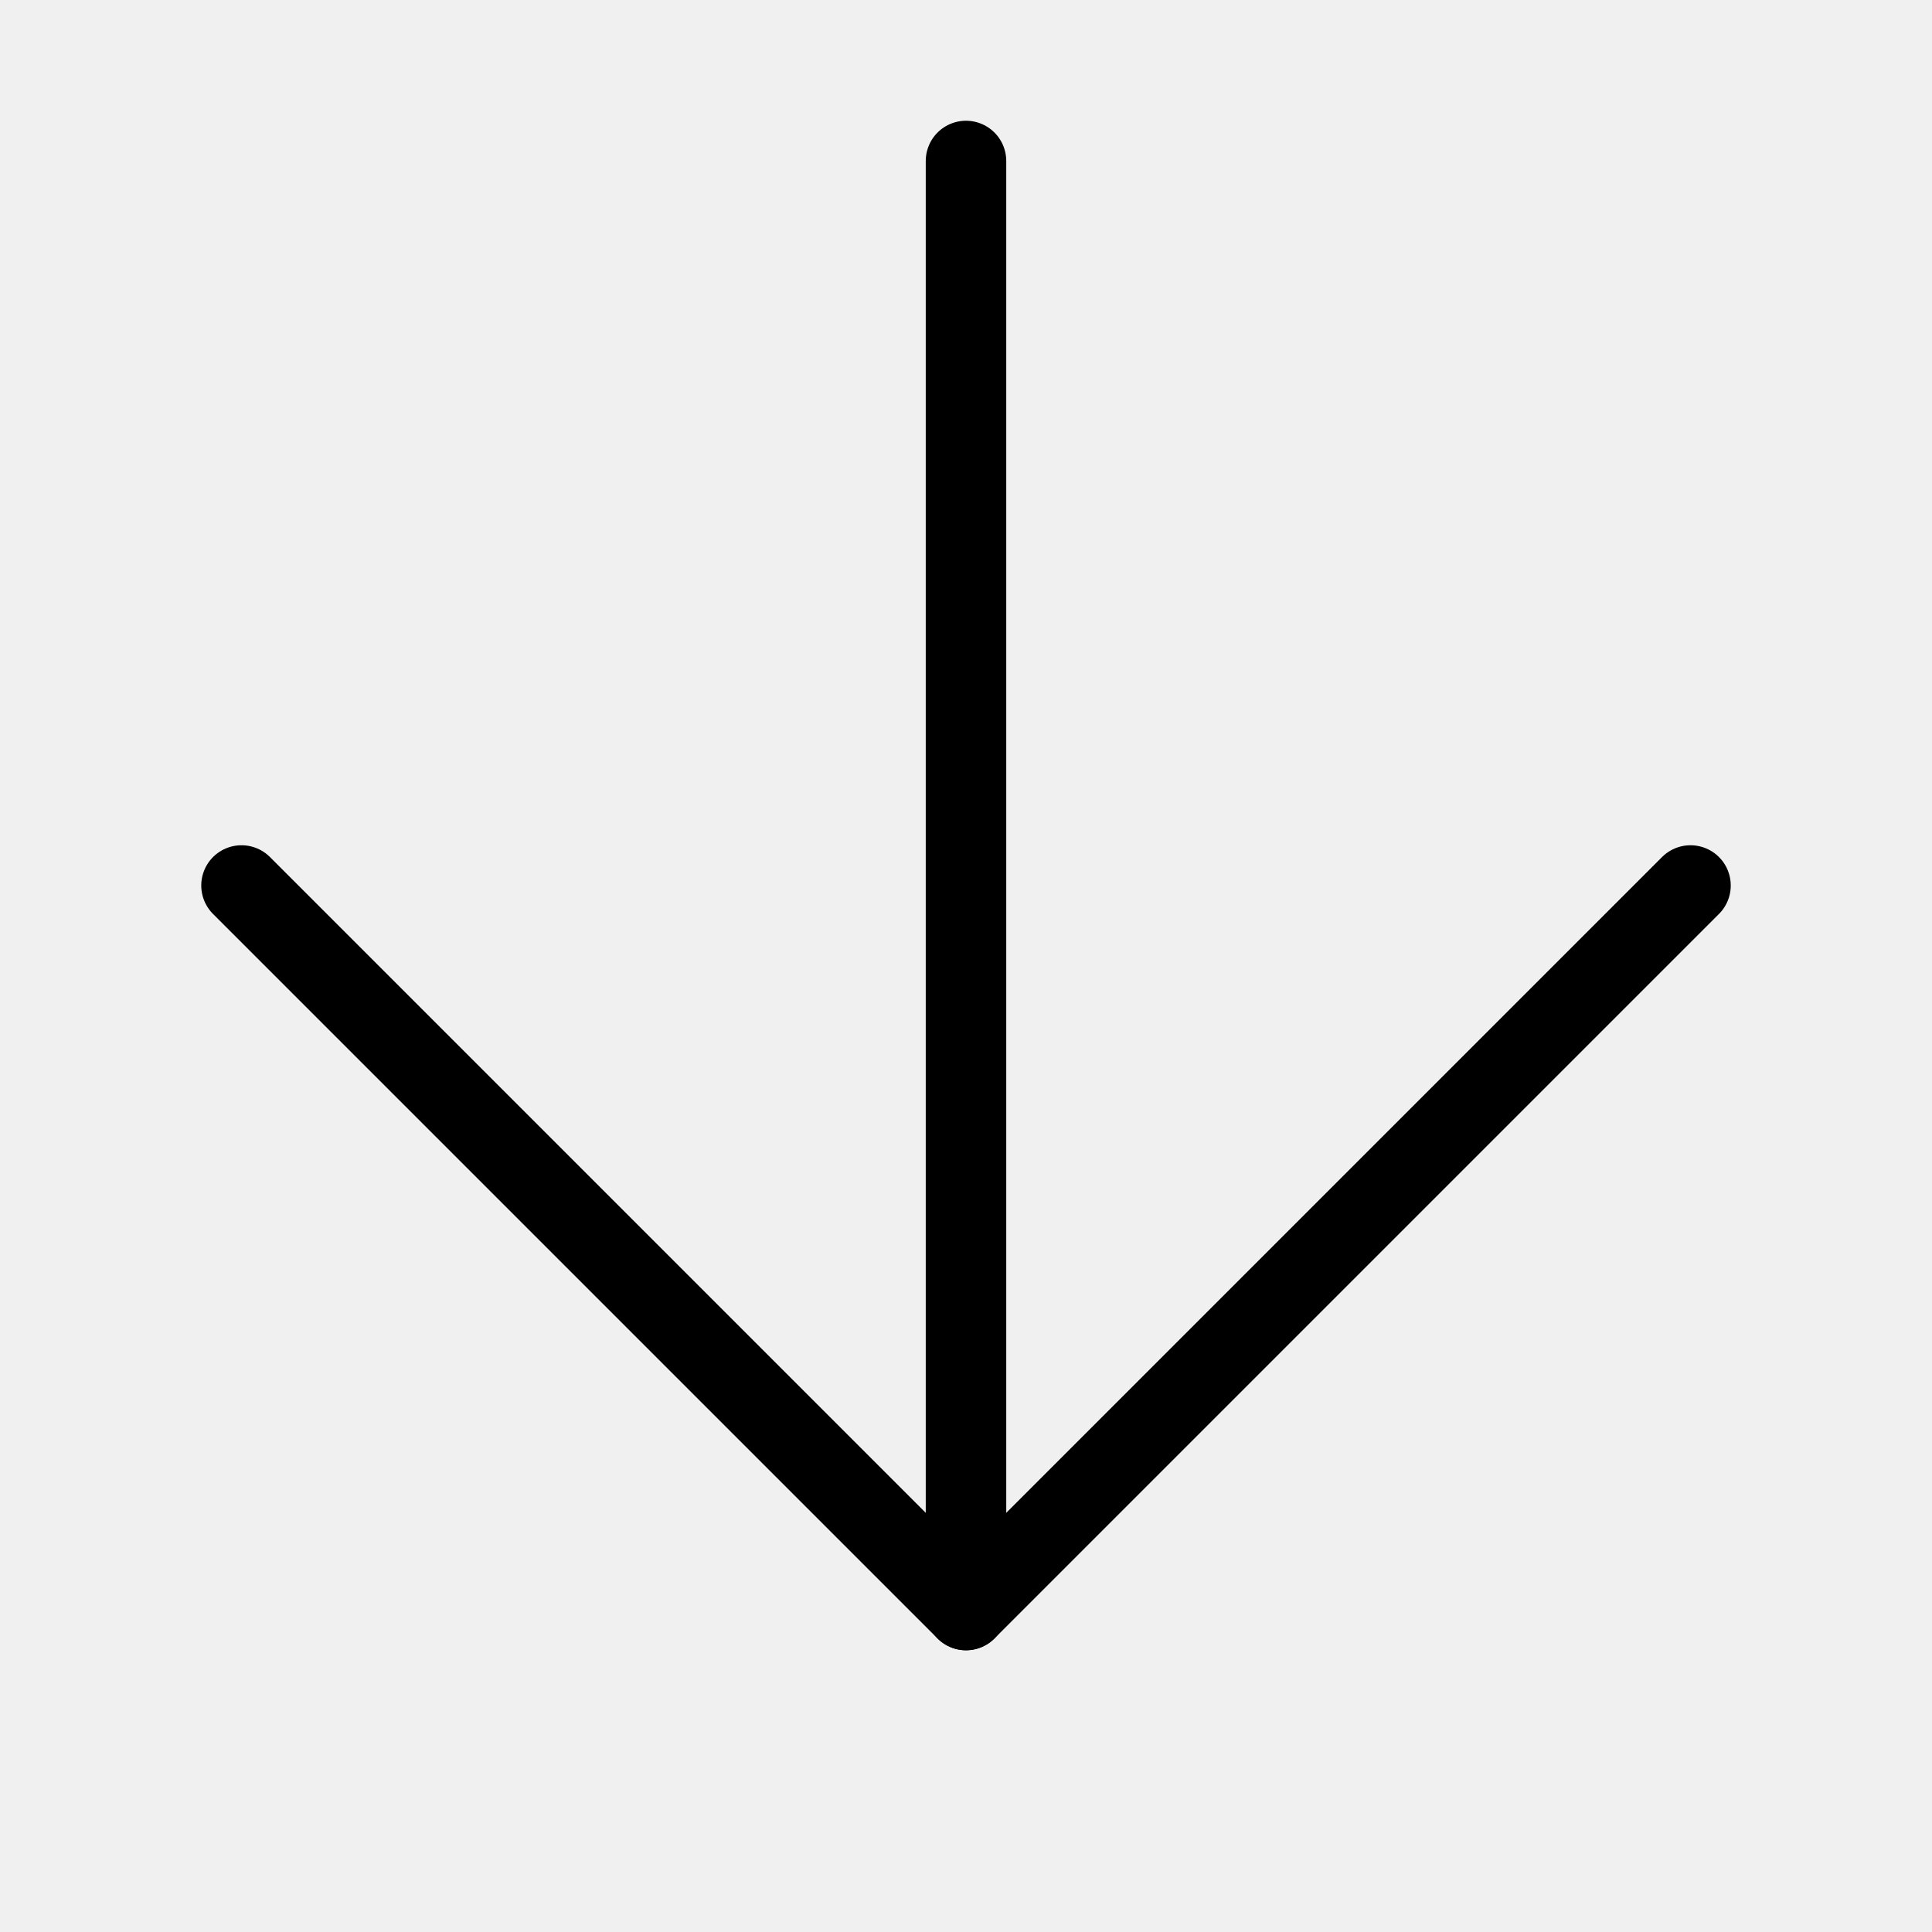
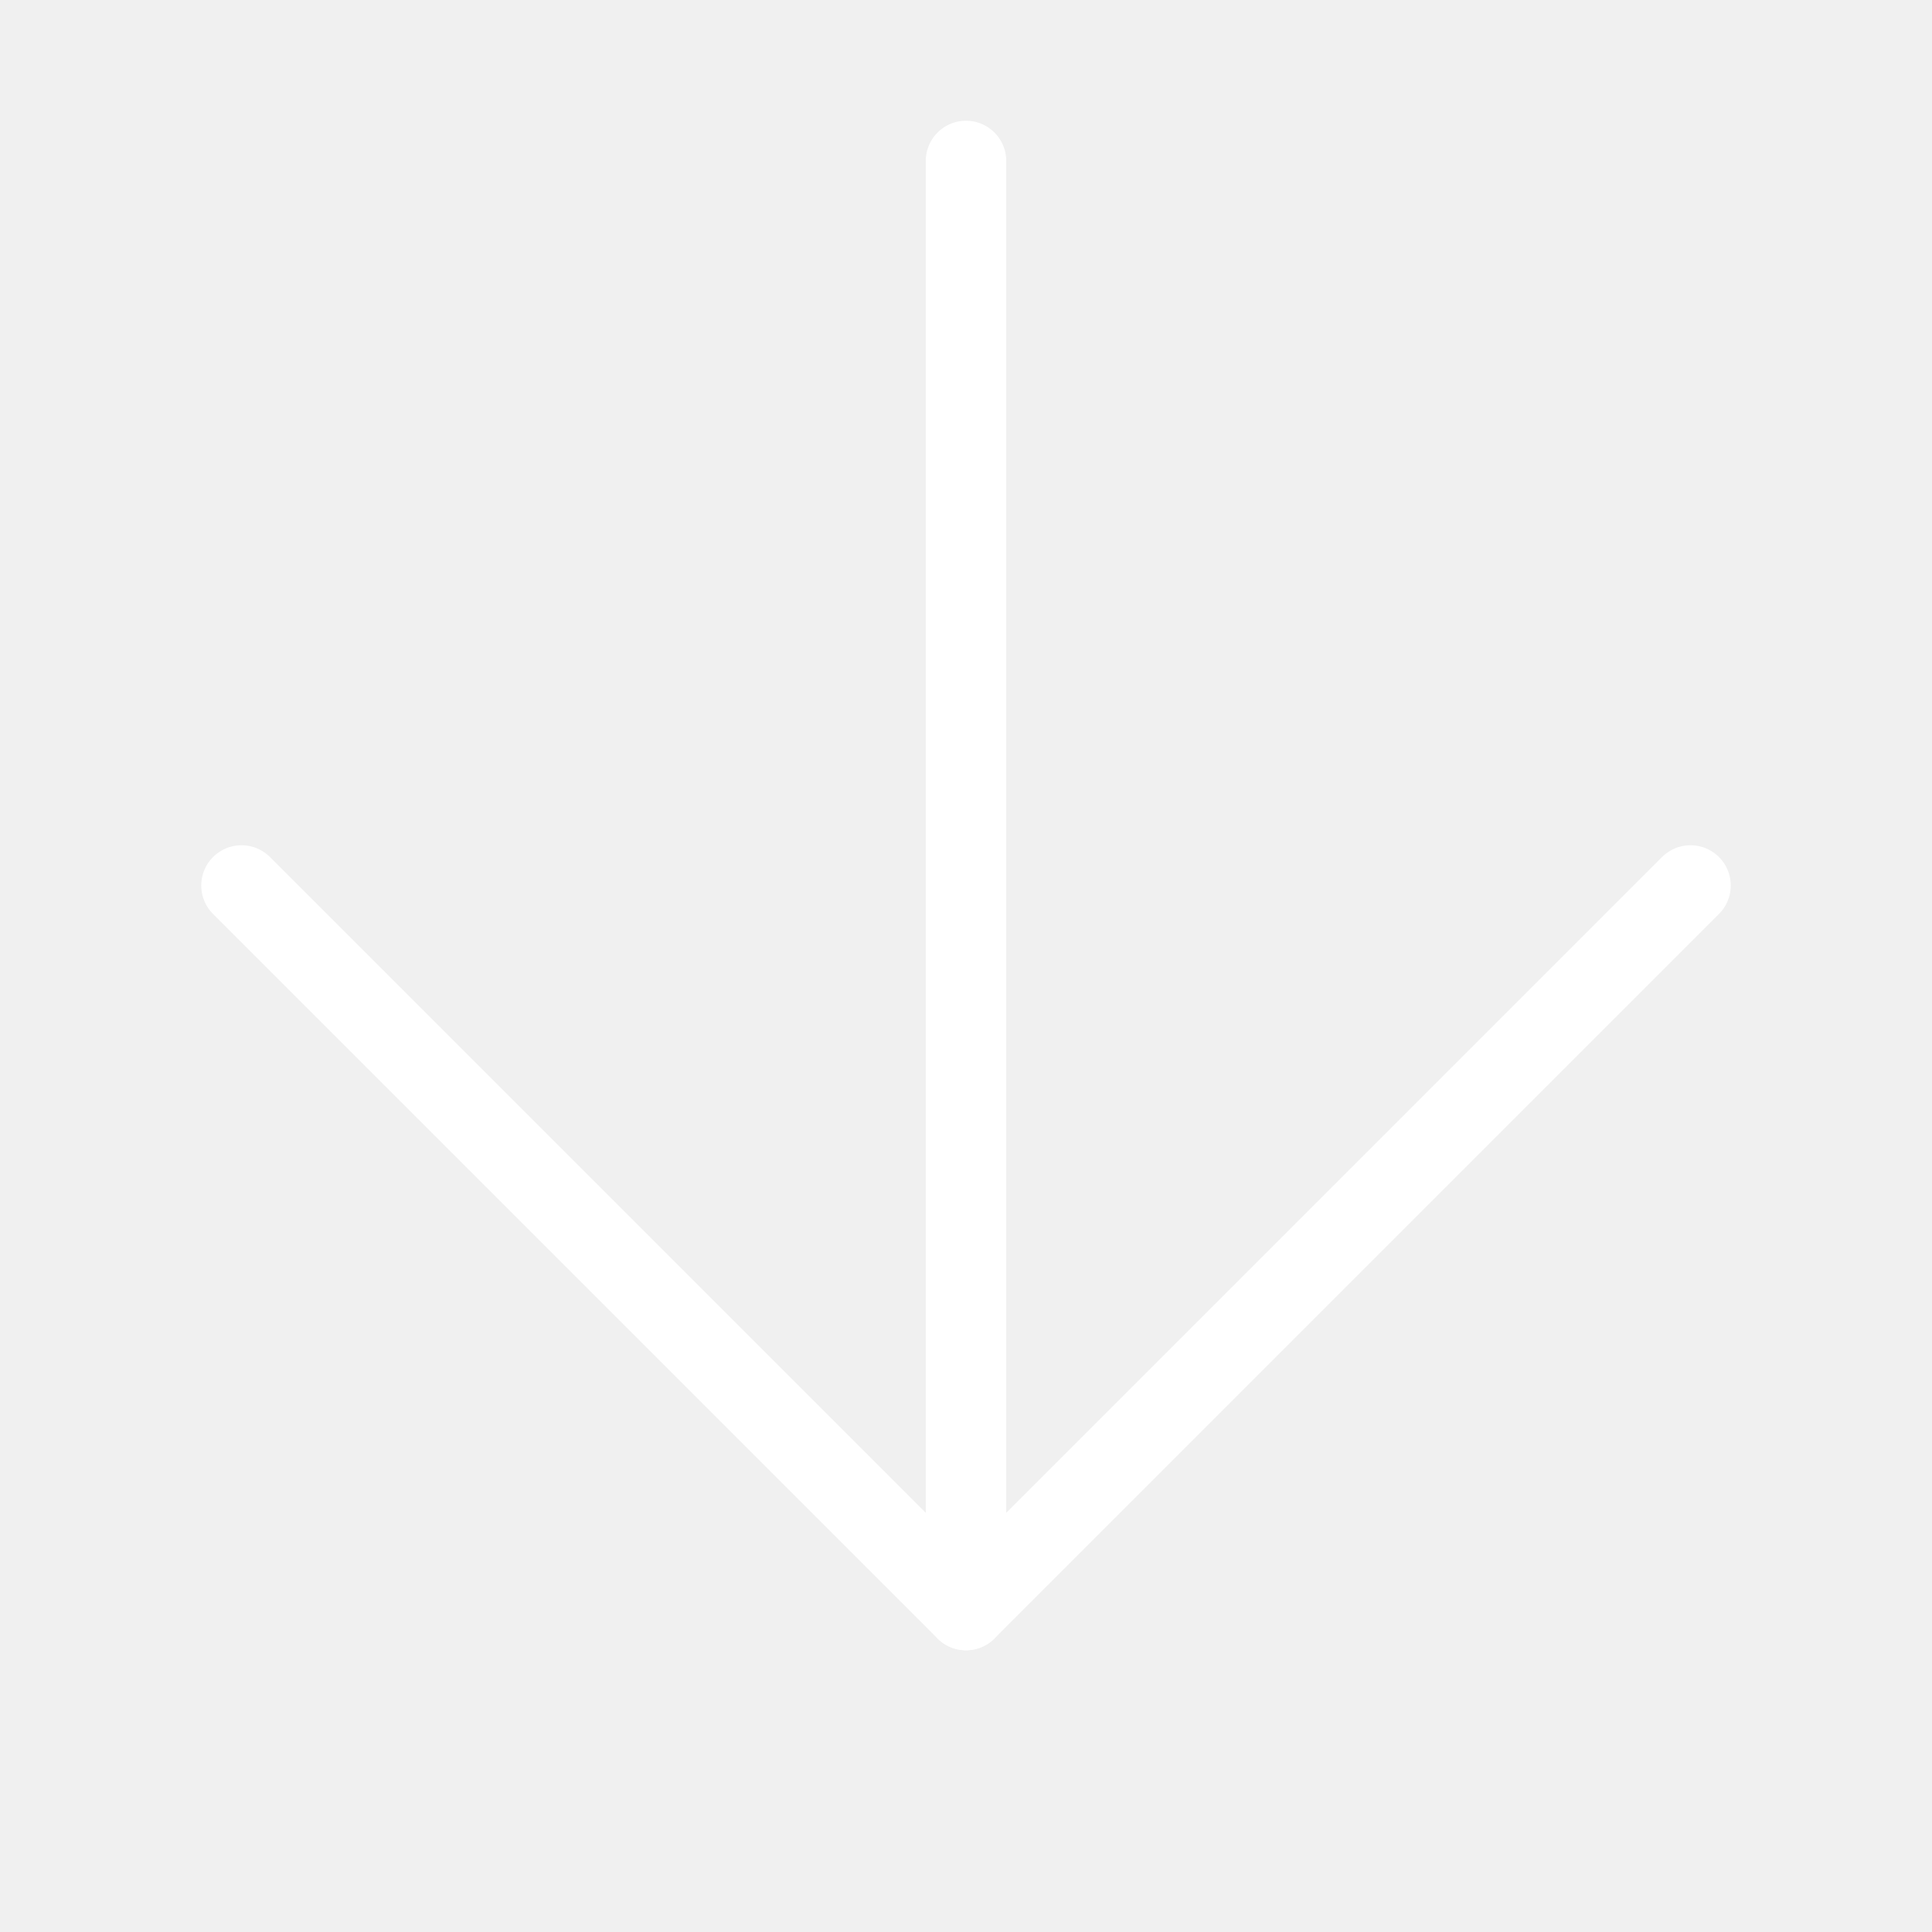
<svg xmlns="http://www.w3.org/2000/svg" width="24" height="24" viewBox="0 0 24 24" fill="none">
-   <path d="M12 2V20" stroke="black" stroke-linecap="round" stroke-linejoin="round" />
-   <path d="M21 11L12 20L3 11" stroke="black" stroke-linecap="round" stroke-linejoin="round" />
+   <path d="M12 2V20" stroke="white" stroke-linecap="round" stroke-linejoin="round" />
+   <path d="M21 11L12 20L3 11" stroke="white" stroke-linecap="round" stroke-linejoin="round" />
</svg>
